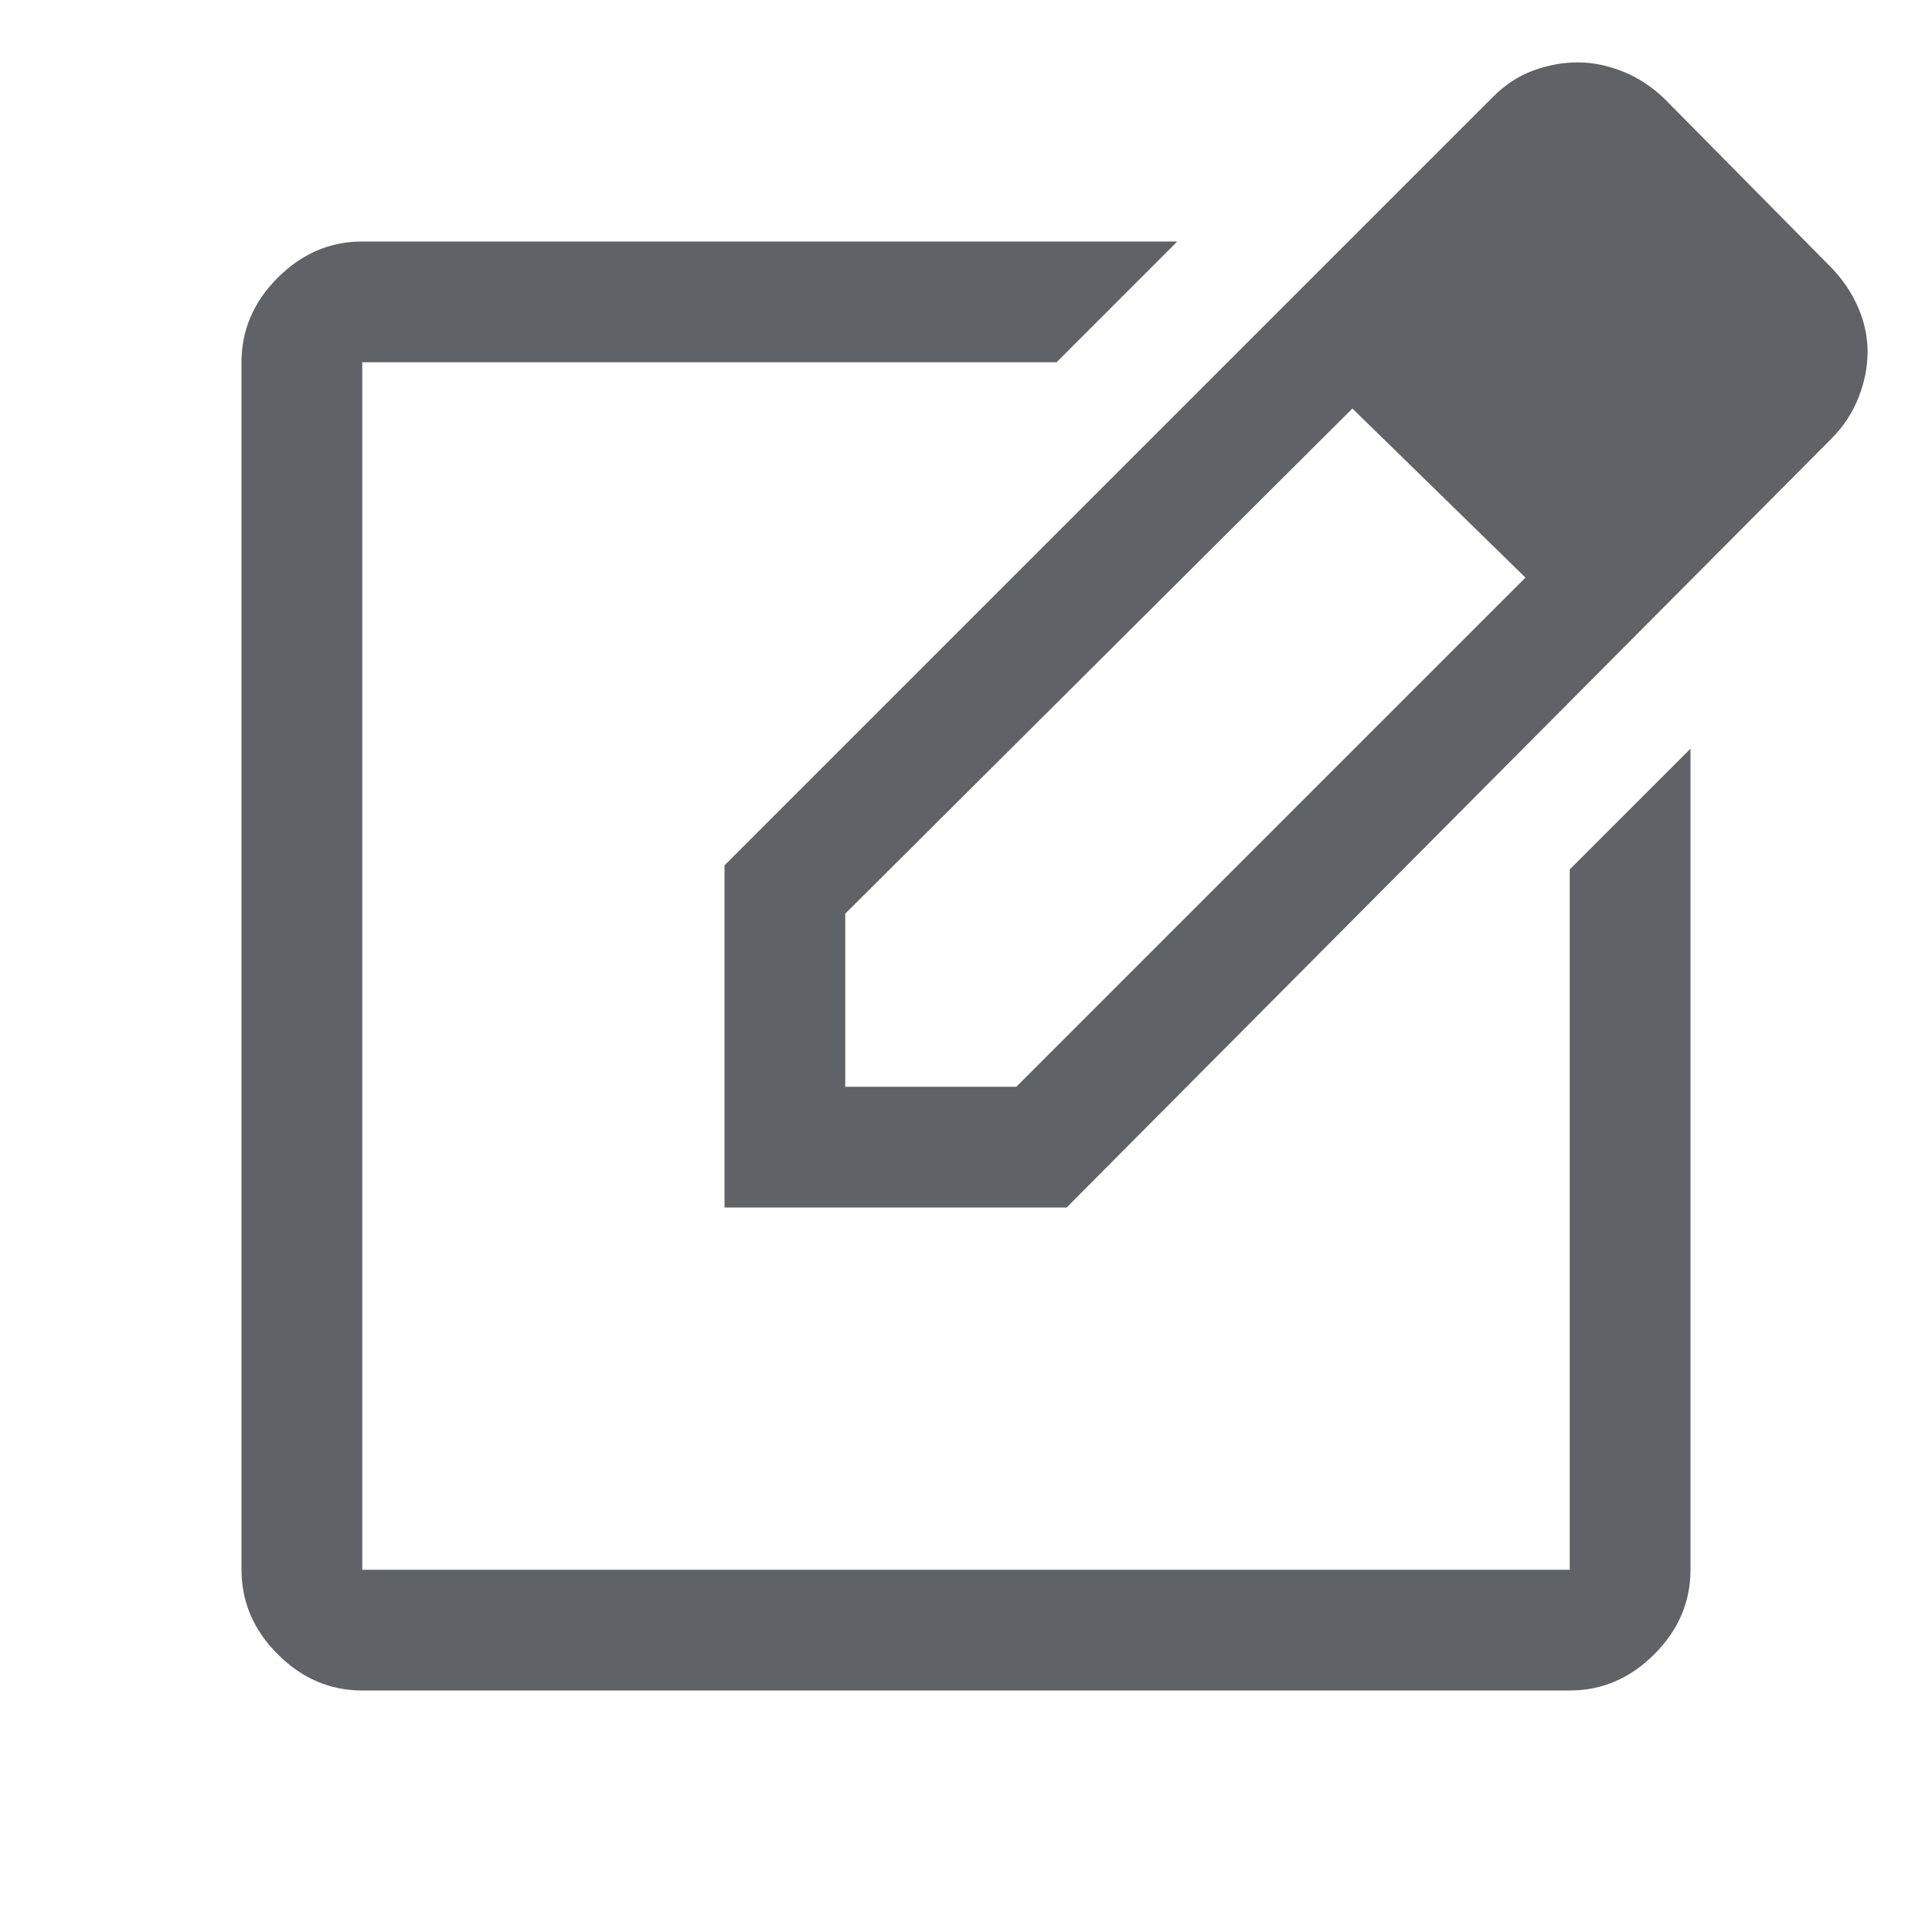
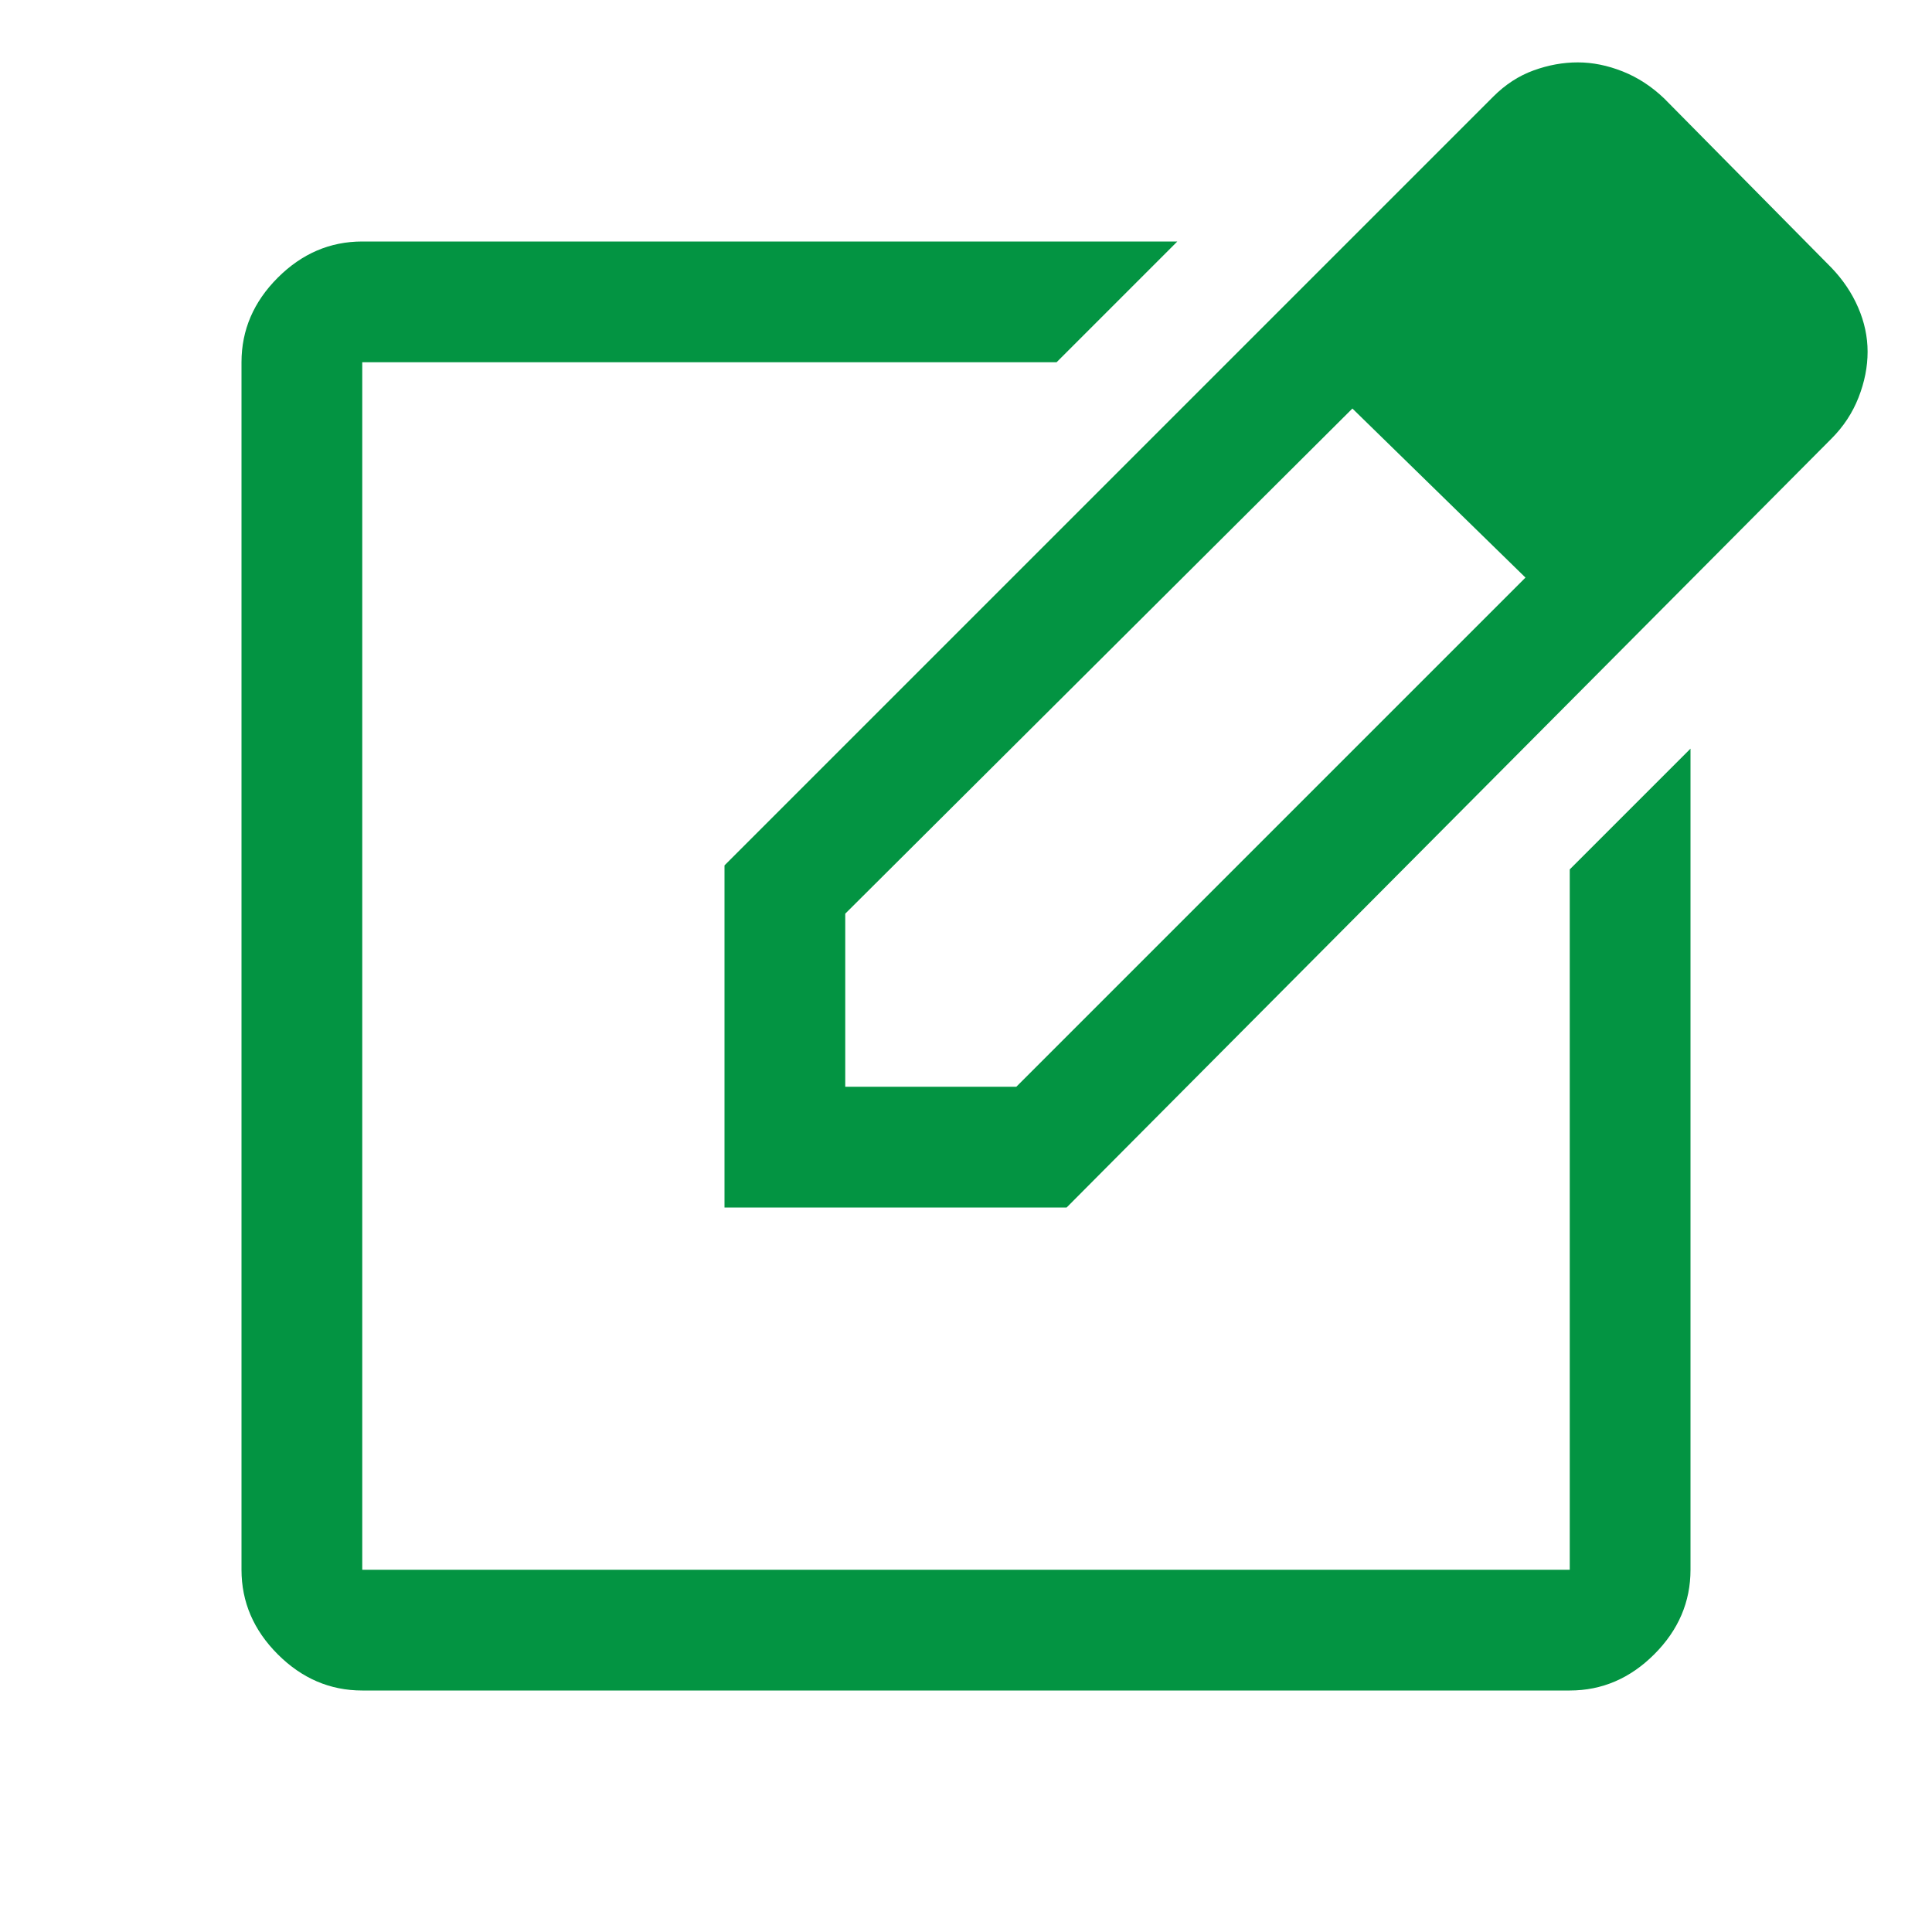
- <svg xmlns="http://www.w3.org/2000/svg" height="48px" viewBox="0 -960 960 960" width="48px" fill="#5f6368">
+ <svg xmlns="http://www.w3.org/2000/svg" height="48px" viewBox="0 -960 960 960" width="48px" fill="#039442">
  <path d="M180-120q-24 0-42-18t-18-42v-600q0-24 18-42t42-18h405l-60 60H180v600h600v-348l60-60v408q0 24-18 42t-42 18H180Zm300-360ZM360-360v-170l382-382q9-9 20-13t22-4q11 0 22.32 4.5Q817.63-920 827-911l83 84q8.61 8.96 13.3 19.78 4.7 10.83 4.7 22.02 0 11.2-4.5 22.7T910-742L530-360H360Zm508-425-84-84 84 84ZM420-420h85l253-253-43-42-43-42-252 251v86Zm295-295-43-42 43 42 43 42-43-42Z" />
</svg>
